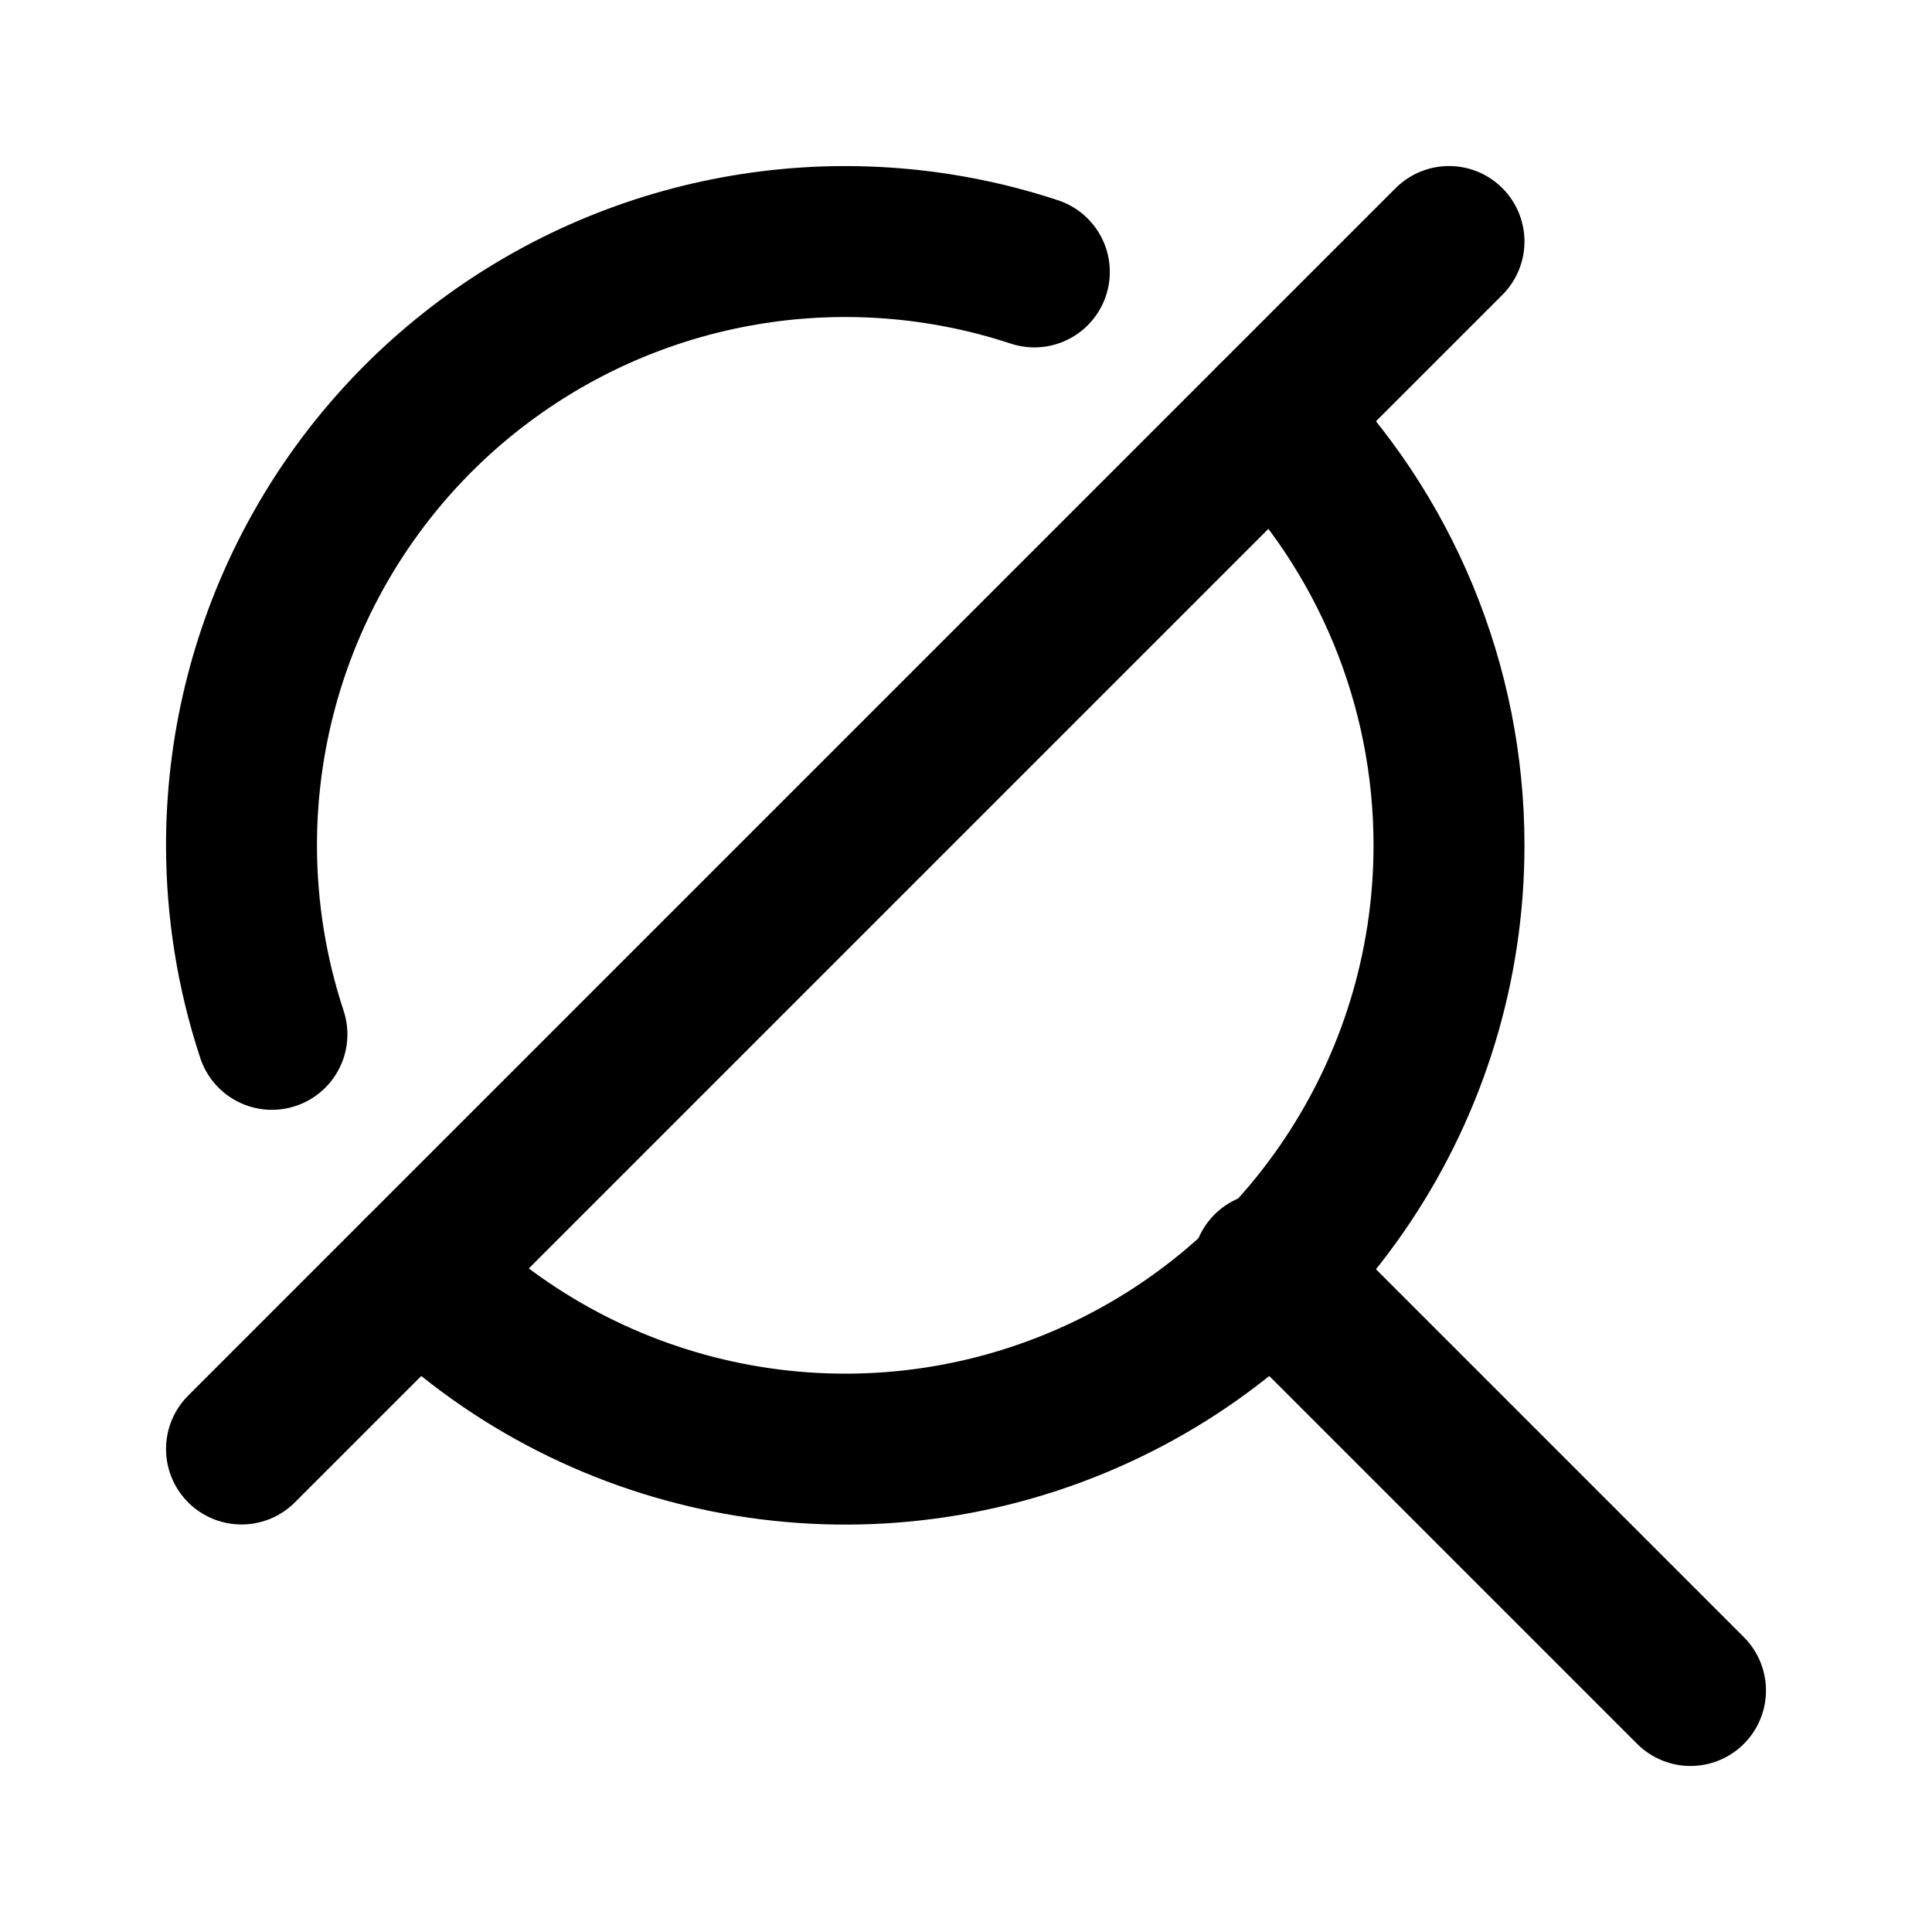
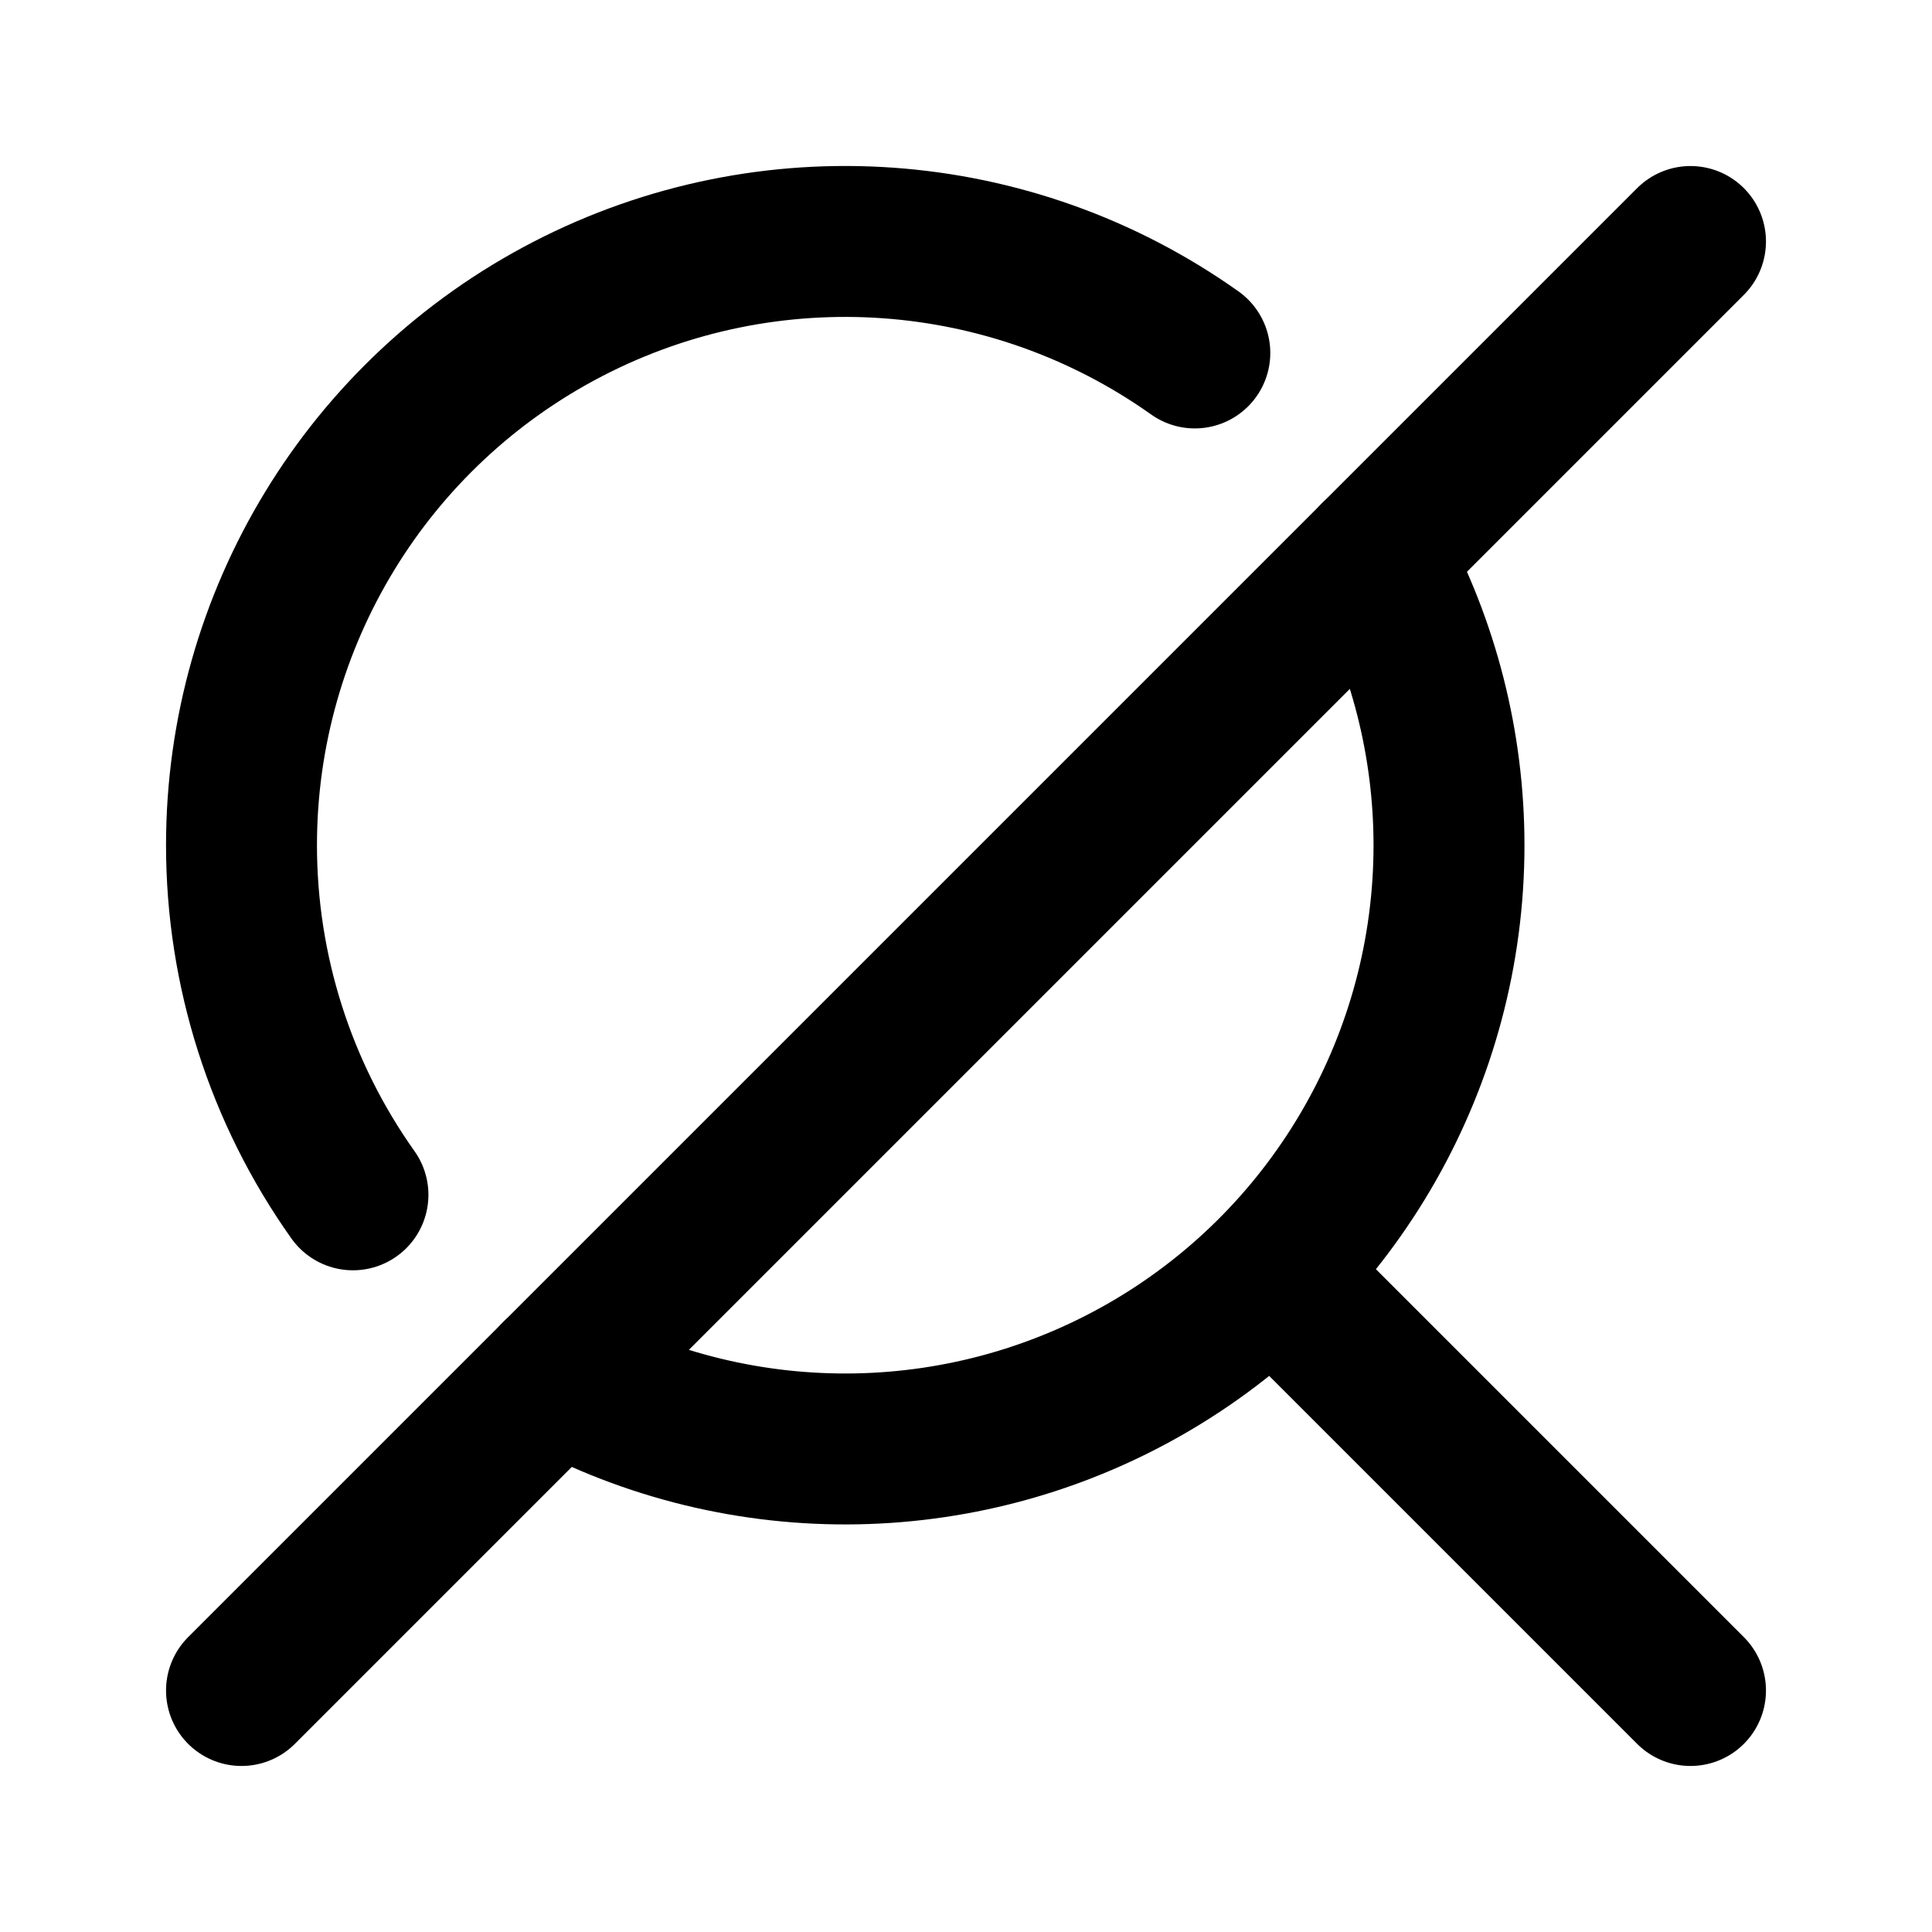
<svg xmlns="http://www.w3.org/2000/svg" data-set="area-pilot" data-keyline="circle" data-off="own" width="16" height="16" viewBox="0 0 16 16" fill="none">
-   <path d="M10.536 3.464A5 5 0 0 1 12 7A5 5 0 0 1 3.464 10.536M2.252 8.566A5 5 0 0 1 2 7A5 5 0 0 1 8.566 2.252" fill="none" stroke="currentColor" stroke-width="1.25" stroke-linecap="round" stroke-linejoin="round" />
-   <path d="M10.5 10.5L14 14" fill="none" stroke="currentColor" stroke-width="1.25" stroke-linecap="round" stroke-linejoin="round" />
-   <path d="M2 12L12 2" fill="none" stroke="currentColor" stroke-width="1.25" stroke-linecap="round" stroke-linejoin="round" />
+   <path d="M11.391 4.609A5 5 0 0 1 12 7A5 5 0 0 1 4.609 11.391M2.923 9.895A5 5 0 0 1 2 7A5 5 0 0 1 9.895 2.923" fill="none" stroke="currentColor" stroke-width="1.25" stroke-linecap="round" stroke-linejoin="round" />
+   <path d="M10.625 10.625L14 14" fill="none" stroke="currentColor" stroke-width="1.25" stroke-linecap="round" stroke-linejoin="round" />
+   <path d="M14 2L2 14" fill="none" stroke="currentColor" stroke-width="1.25" stroke-linecap="round" stroke-linejoin="round" />
</svg>
